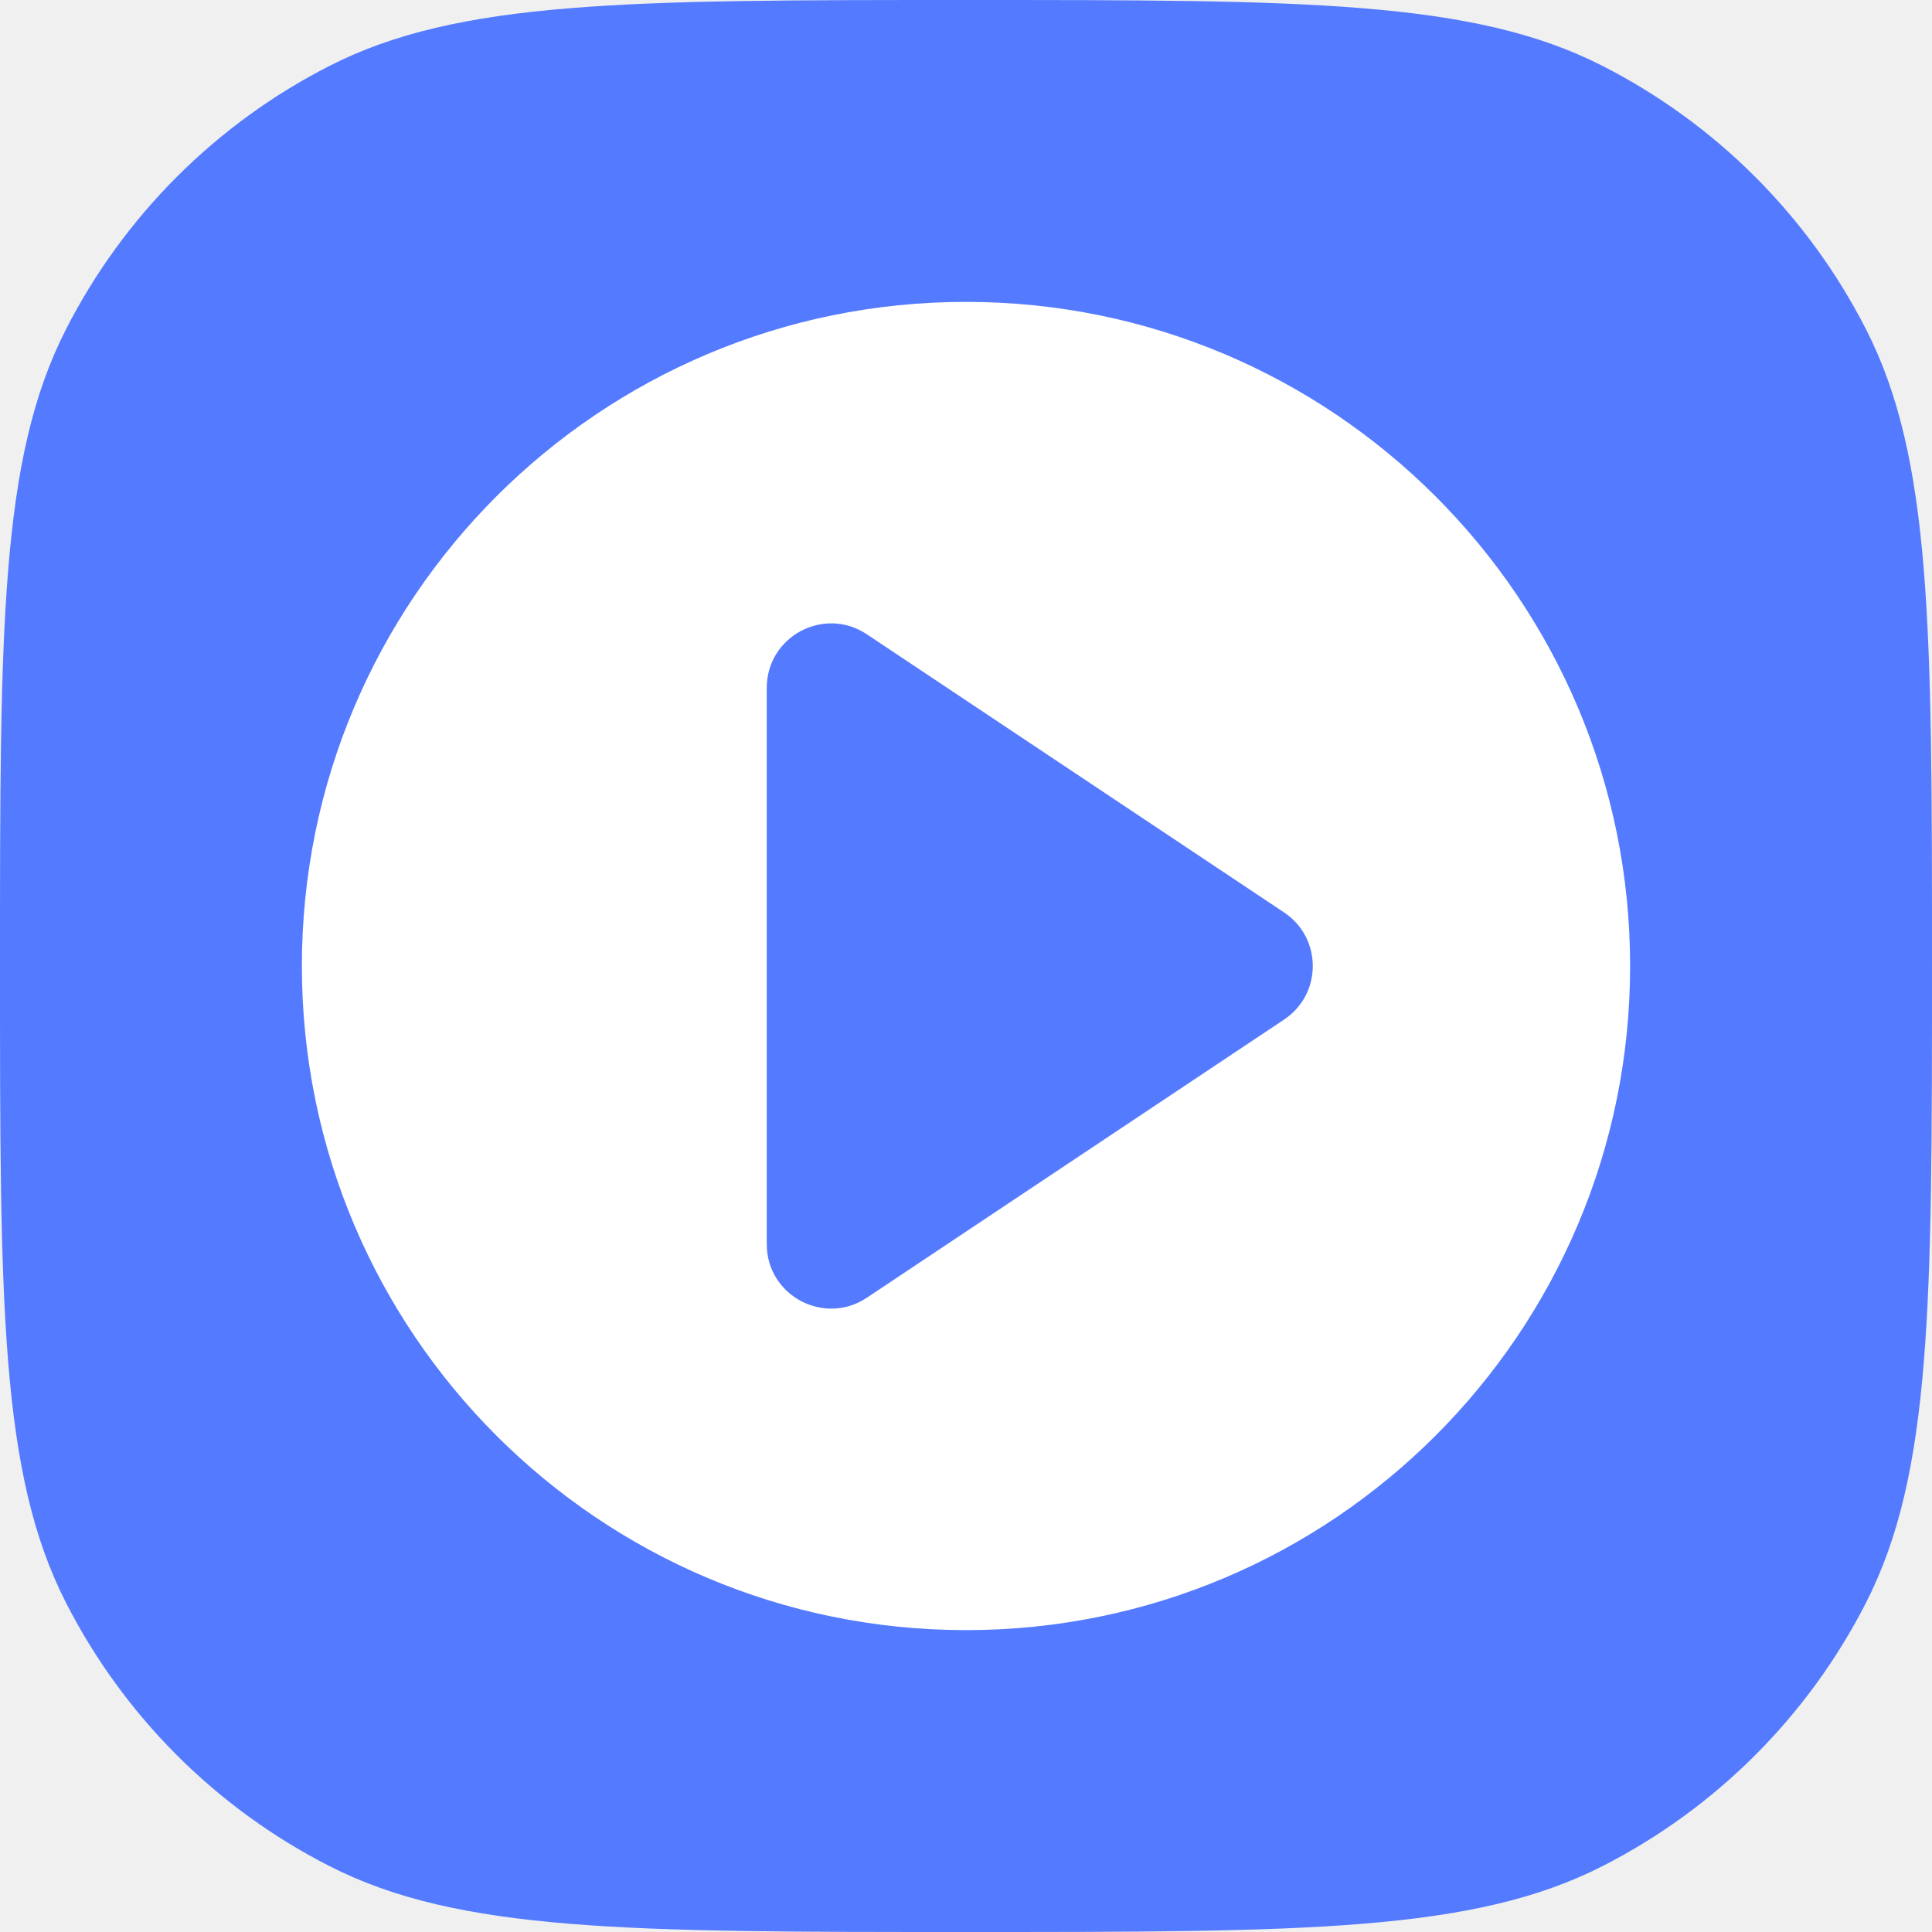
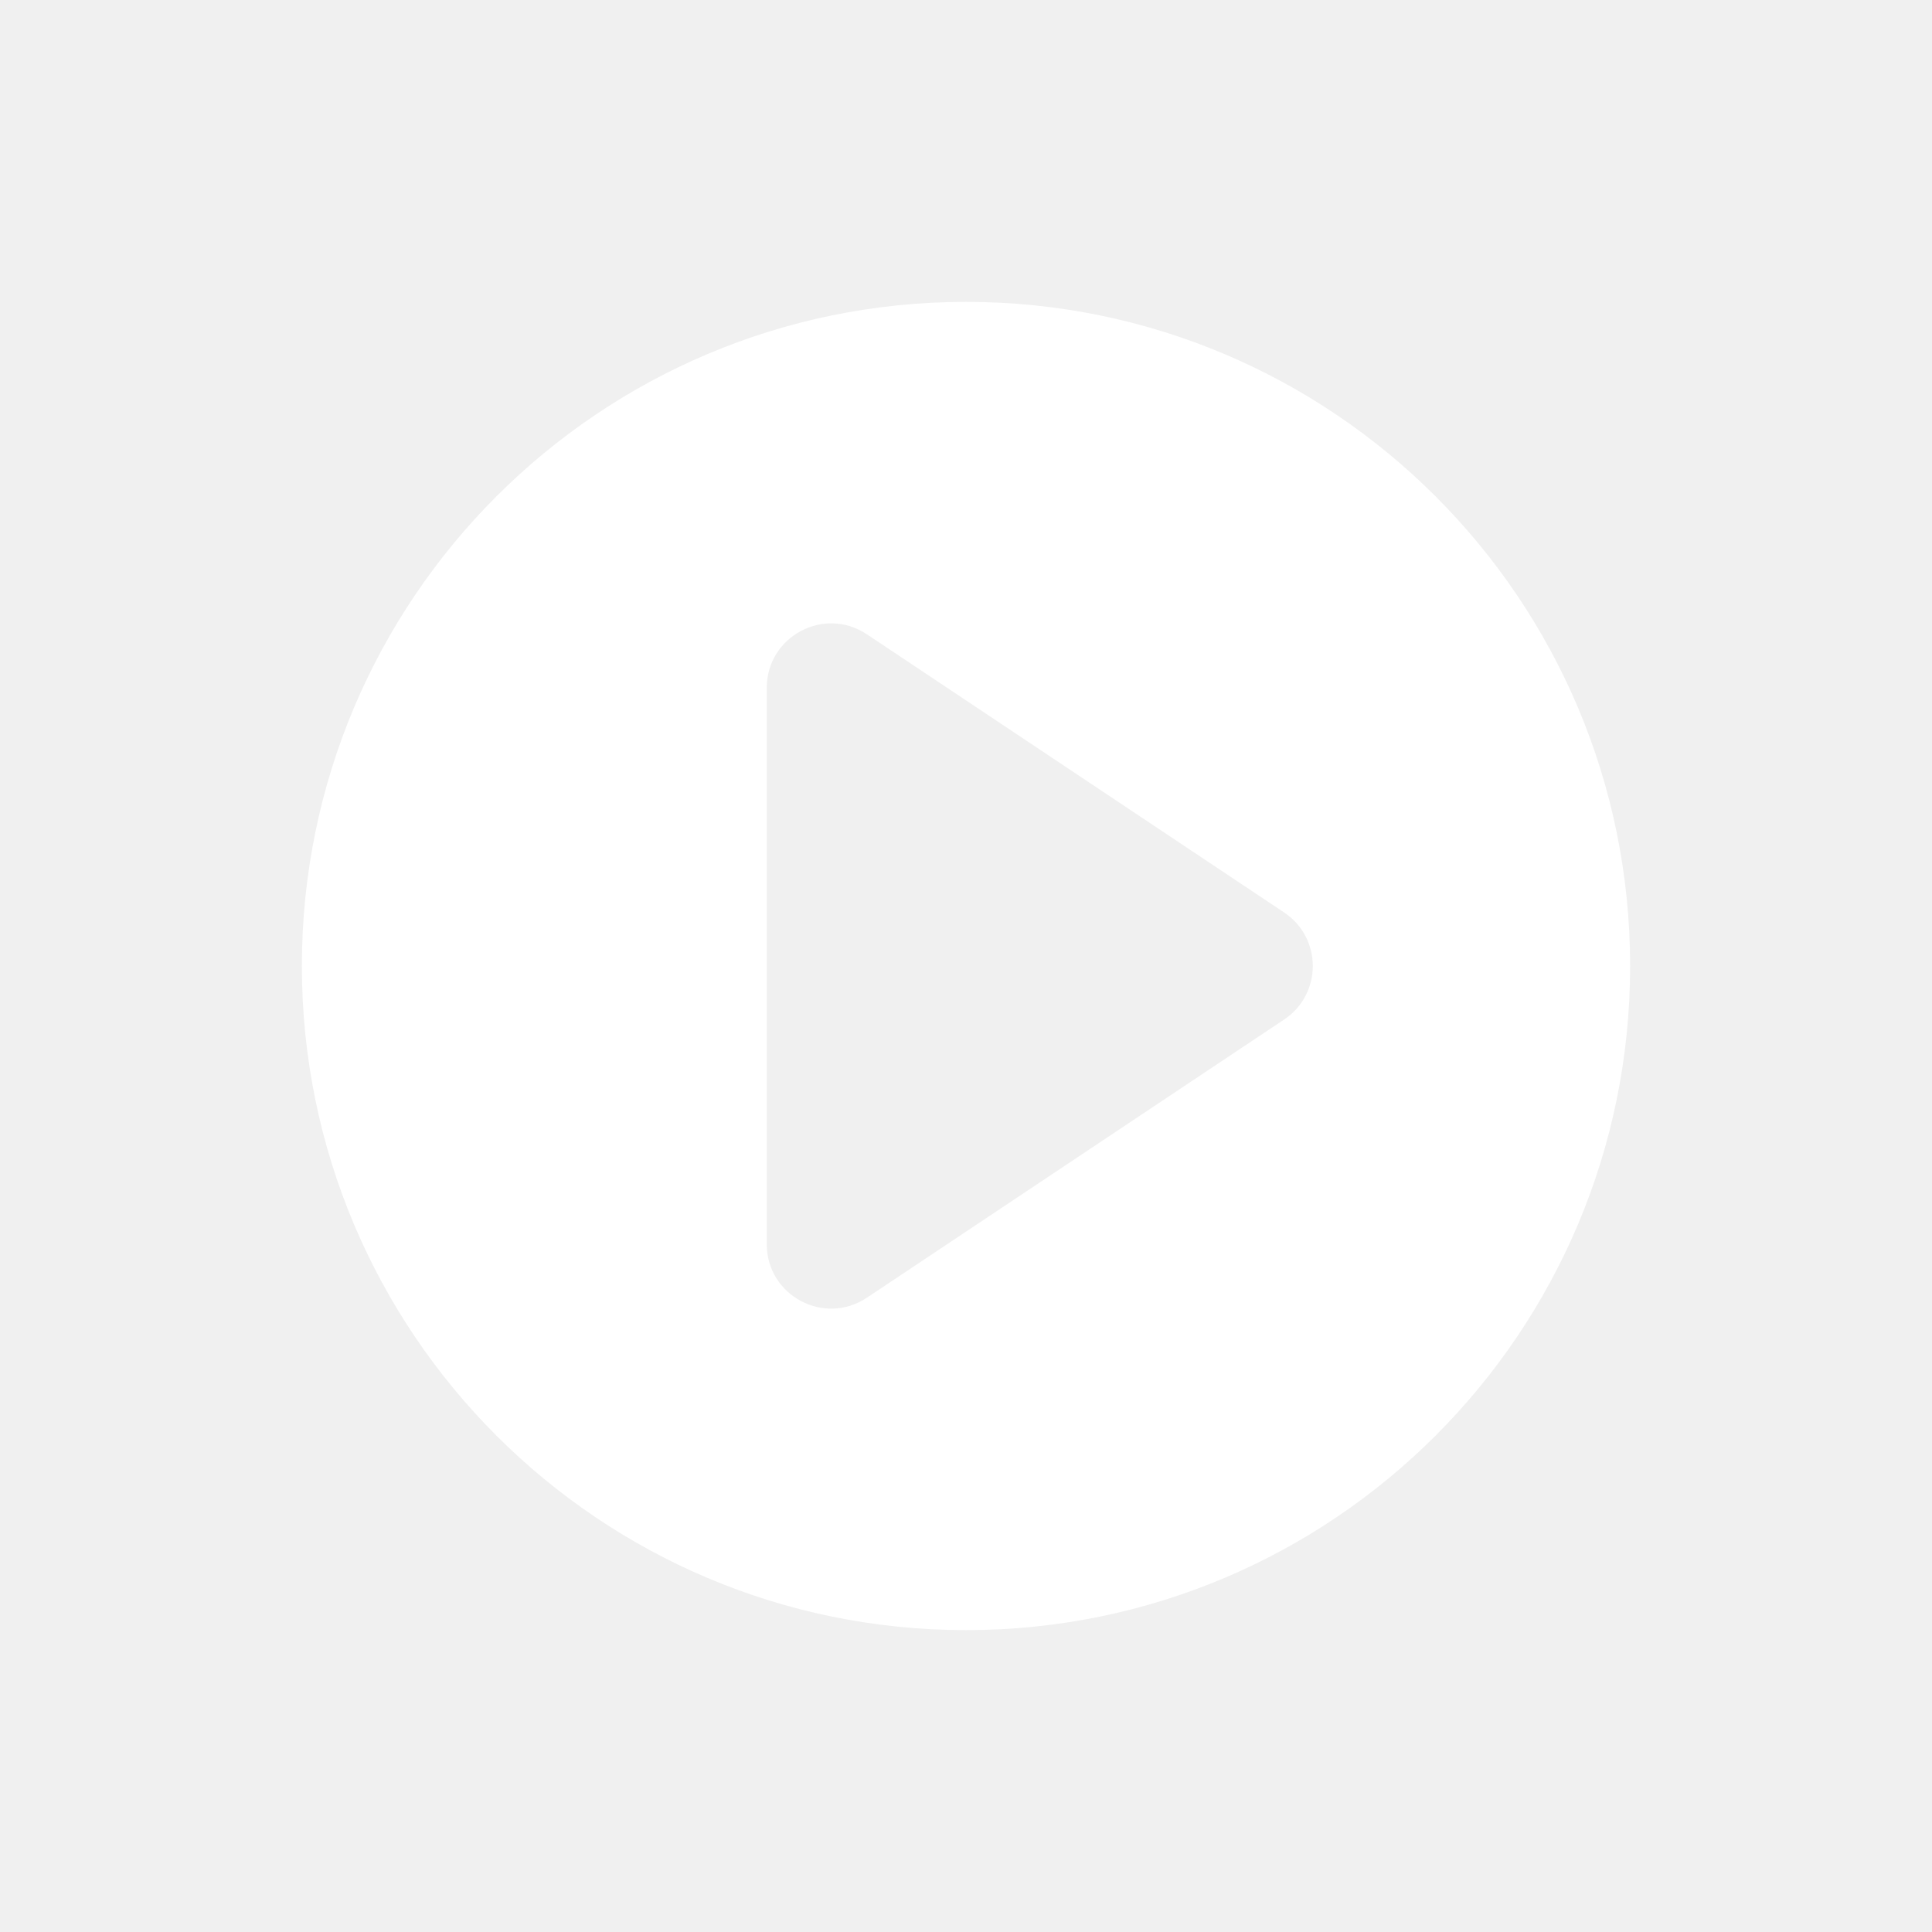
<svg xmlns="http://www.w3.org/2000/svg" width="32" height="32" viewBox="0 0 32 32" fill="none">
-   <path d="M0 16C0 10.399 0 7.599 1.09 5.46C2.049 3.578 3.578 2.049 5.46 1.09C7.599 0 10.399 0 16 0C21.601 0 24.401 0 26.54 1.09C28.422 2.049 29.951 3.578 30.91 5.46C32 7.599 32 10.399 32 16C32 21.601 32 24.401 30.91 26.54C29.951 28.422 28.422 29.951 26.54 30.91C24.401 32 21.601 32 16 32C10.399 32 7.599 32 5.46 30.91C3.578 29.951 2.049 28.422 1.09 26.54C0 24.401 0 21.601 0 16Z" fill="#547AFF" />
  <path fill-rule="evenodd" clip-rule="evenodd" d="M16 27C22.075 27 27 22.075 27 16C27 9.925 22.075 5 16 5C9.925 5 5 9.925 5 16C5 22.075 9.925 27 16 27ZM21.269 16.887L14.358 21.494C13.649 21.967 12.7 21.459 12.7 20.607V11.393C12.7 10.541 13.649 10.033 14.358 10.506L21.269 15.113C21.902 15.535 21.902 16.465 21.269 16.887Z" fill="white" />
</svg>
